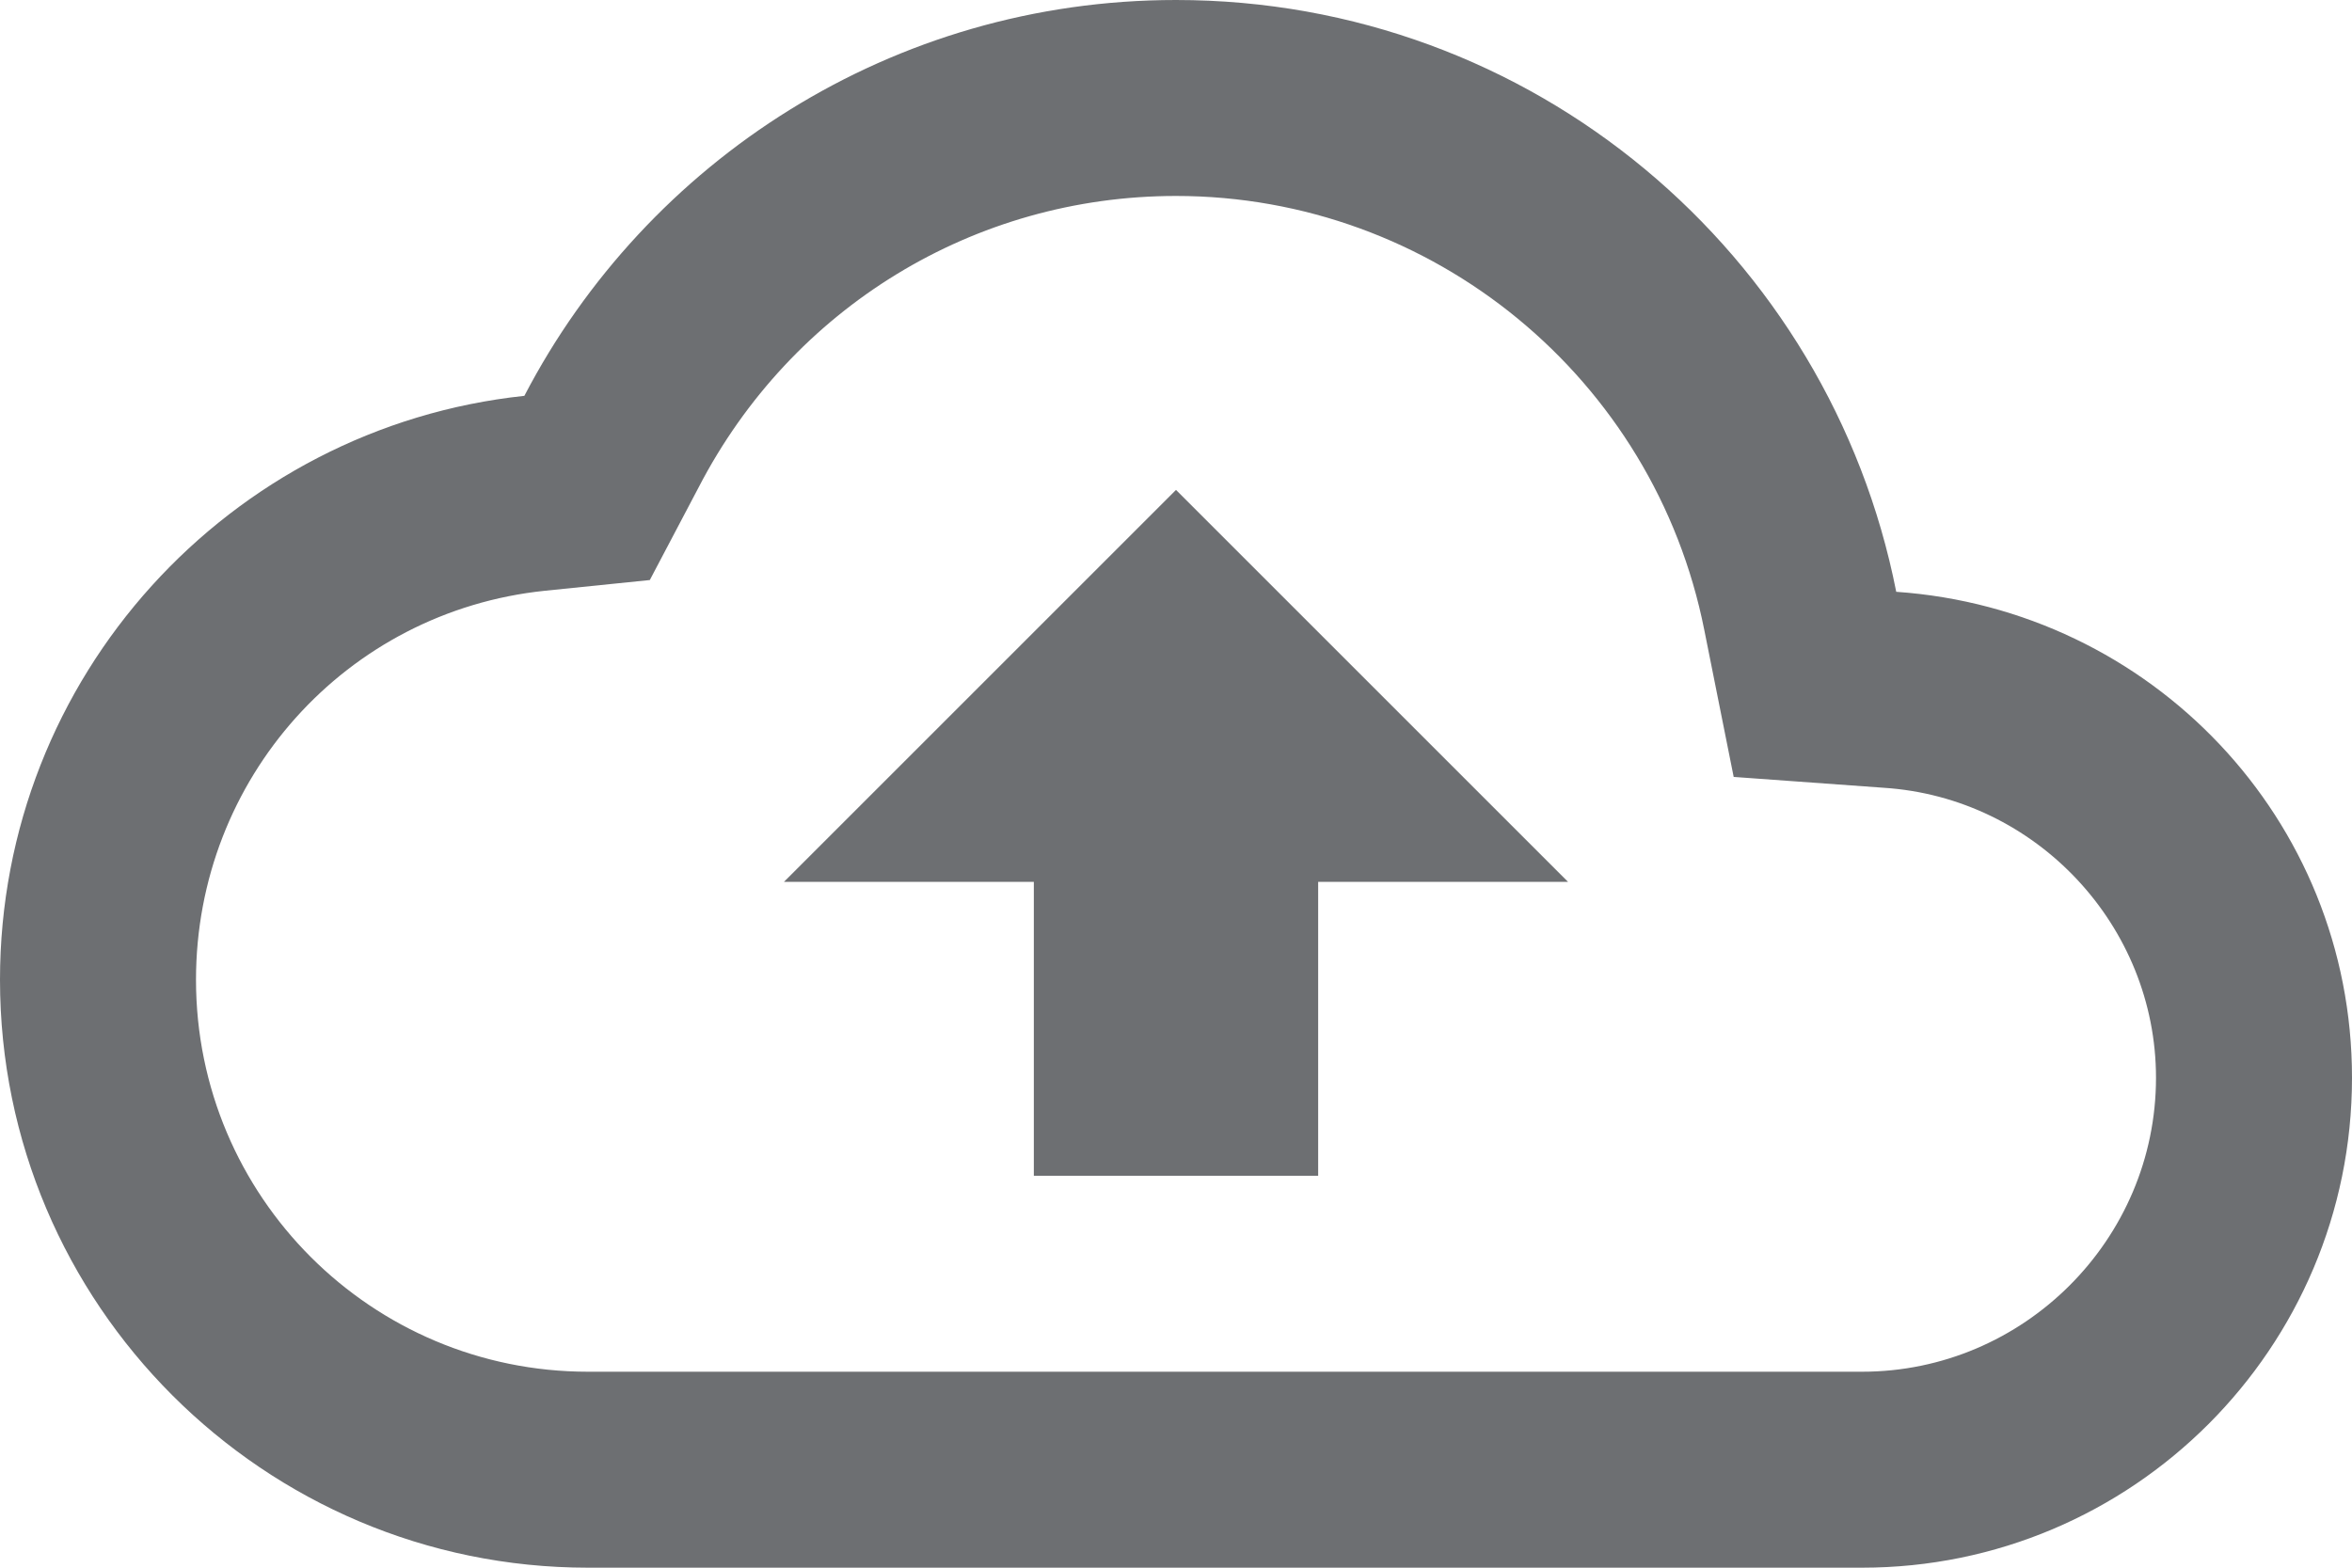
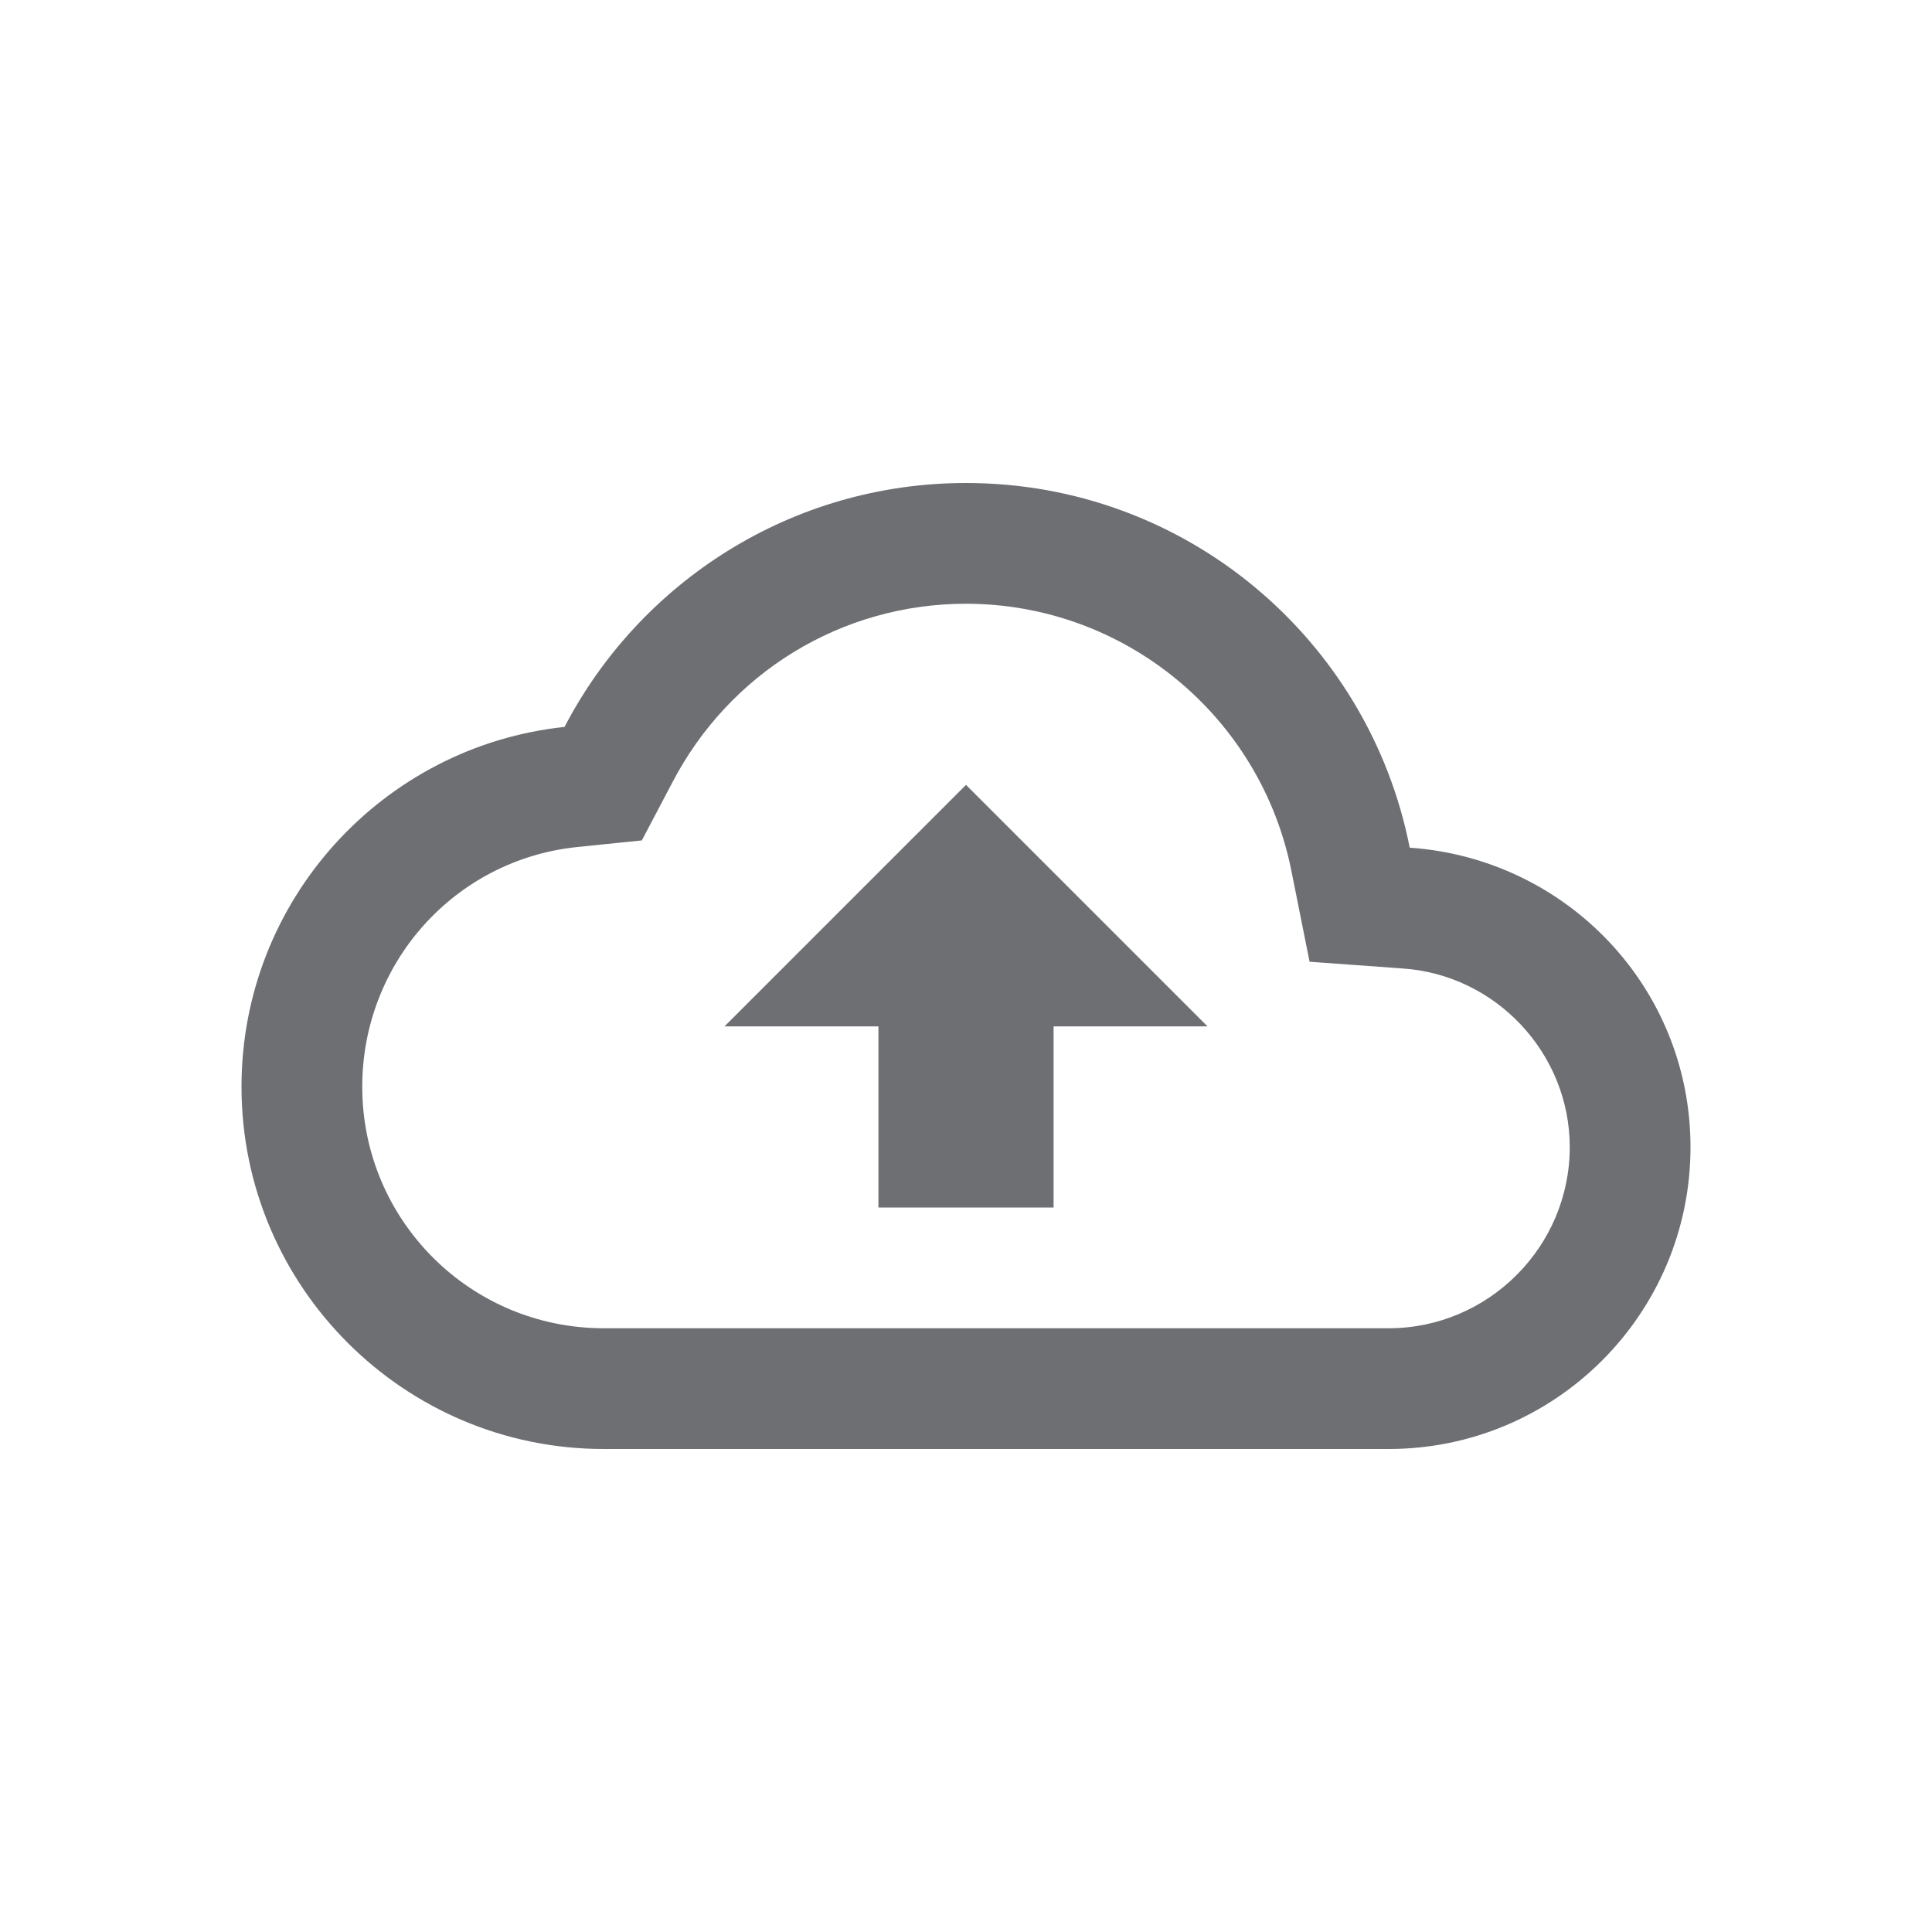
- <svg xmlns="http://www.w3.org/2000/svg" width="18px" height="12px" viewBox="0 0 18 12" version="1.1">
+ <svg xmlns="http://www.w3.org/2000/svg" width="24px" height="24px" viewBox="0 0 24 24" version="1.1">
  <defs />
-   <g id="Symbols" stroke="none" stroke-width="1" fill="none" fill-rule="evenodd">
-     <g id="State/stream/cloud-uploading" transform="translate(-3, -6)">
-       <g id="cloud_upload-24px" transform="translate(3, 3)">
-         <polygon id="Shape" points="0 0 18 0 18 18 0 18" />
-         <path d="M14.512,7.53 C14.002,4.942 11.73,3 9,3 C6.832,3 4.95,4.23 4.013,6.03 C1.755,6.27 0,8.182 0,10.5 C0,12.982 2.018,15 4.5,15 L14.25,15 C16.32,15 18,13.32 18,11.25 C18,9.27 16.462,7.665 14.512,7.53 Z M14.25,13.5 L4.5,13.5 C2.842,13.5 1.5,12.158 1.5,10.5 C1.5,8.963 2.647,7.68 4.17,7.522 L4.973,7.44 L5.348,6.728 C6.06,5.355 7.455,4.5 9,4.5 C10.965,4.5 12.66,5.895 13.043,7.822 L13.268,8.947 L14.415,9.03 C15.585,9.105 16.5,10.088 16.5,11.25 C16.5,12.488 15.488,13.5 14.25,13.5 Z M6,9.75 L7.912,9.75 L7.912,12 L10.088,12 L10.088,9.75 L12,9.75 L9,6.75 L6,9.75 Z" id="Shape" fill="#6D6F72" fill-rule="nonzero" />
-       </g>
+   <g id="State/stream/cloud-uploading" stroke="none" stroke-width="1" fill="none" fill-rule="evenodd">
+     <rect id="bounds" x="0" y="0" width="24" height="24" />
+     <g id="cloud_upload-24px" transform="translate(3, 3)">
+       <polygon id="Shape" points="0 0 18 0 18 18 0 18" />
+       <path d="M14.512,7.53 C14.002,4.942 11.73,3 9,3 C6.832,3 4.95,4.23 4.013,6.03 C1.755,6.27 0,8.182 0,10.5 C0,12.982 2.018,15 4.5,15 L14.25,15 C16.32,15 18,13.32 18,11.25 C18,9.27 16.462,7.665 14.512,7.53 Z M14.25,13.5 L4.5,13.5 C2.842,13.5 1.5,12.158 1.5,10.5 C1.5,8.963 2.647,7.68 4.17,7.522 L4.973,7.44 L5.348,6.728 C6.06,5.355 7.455,4.5 9,4.5 C10.965,4.5 12.66,5.895 13.043,7.822 L13.268,8.947 L14.415,9.03 C15.585,9.105 16.5,10.088 16.5,11.25 C16.5,12.488 15.488,13.5 14.25,13.5 Z M6,9.75 L7.912,9.75 L7.912,12 L10.088,12 L10.088,9.75 L12,9.75 L9,6.75 L6,9.75 Z" id="Shape" fill="#6D6F72" fill-rule="nonzero" />
    </g>
  </g>
</svg>
